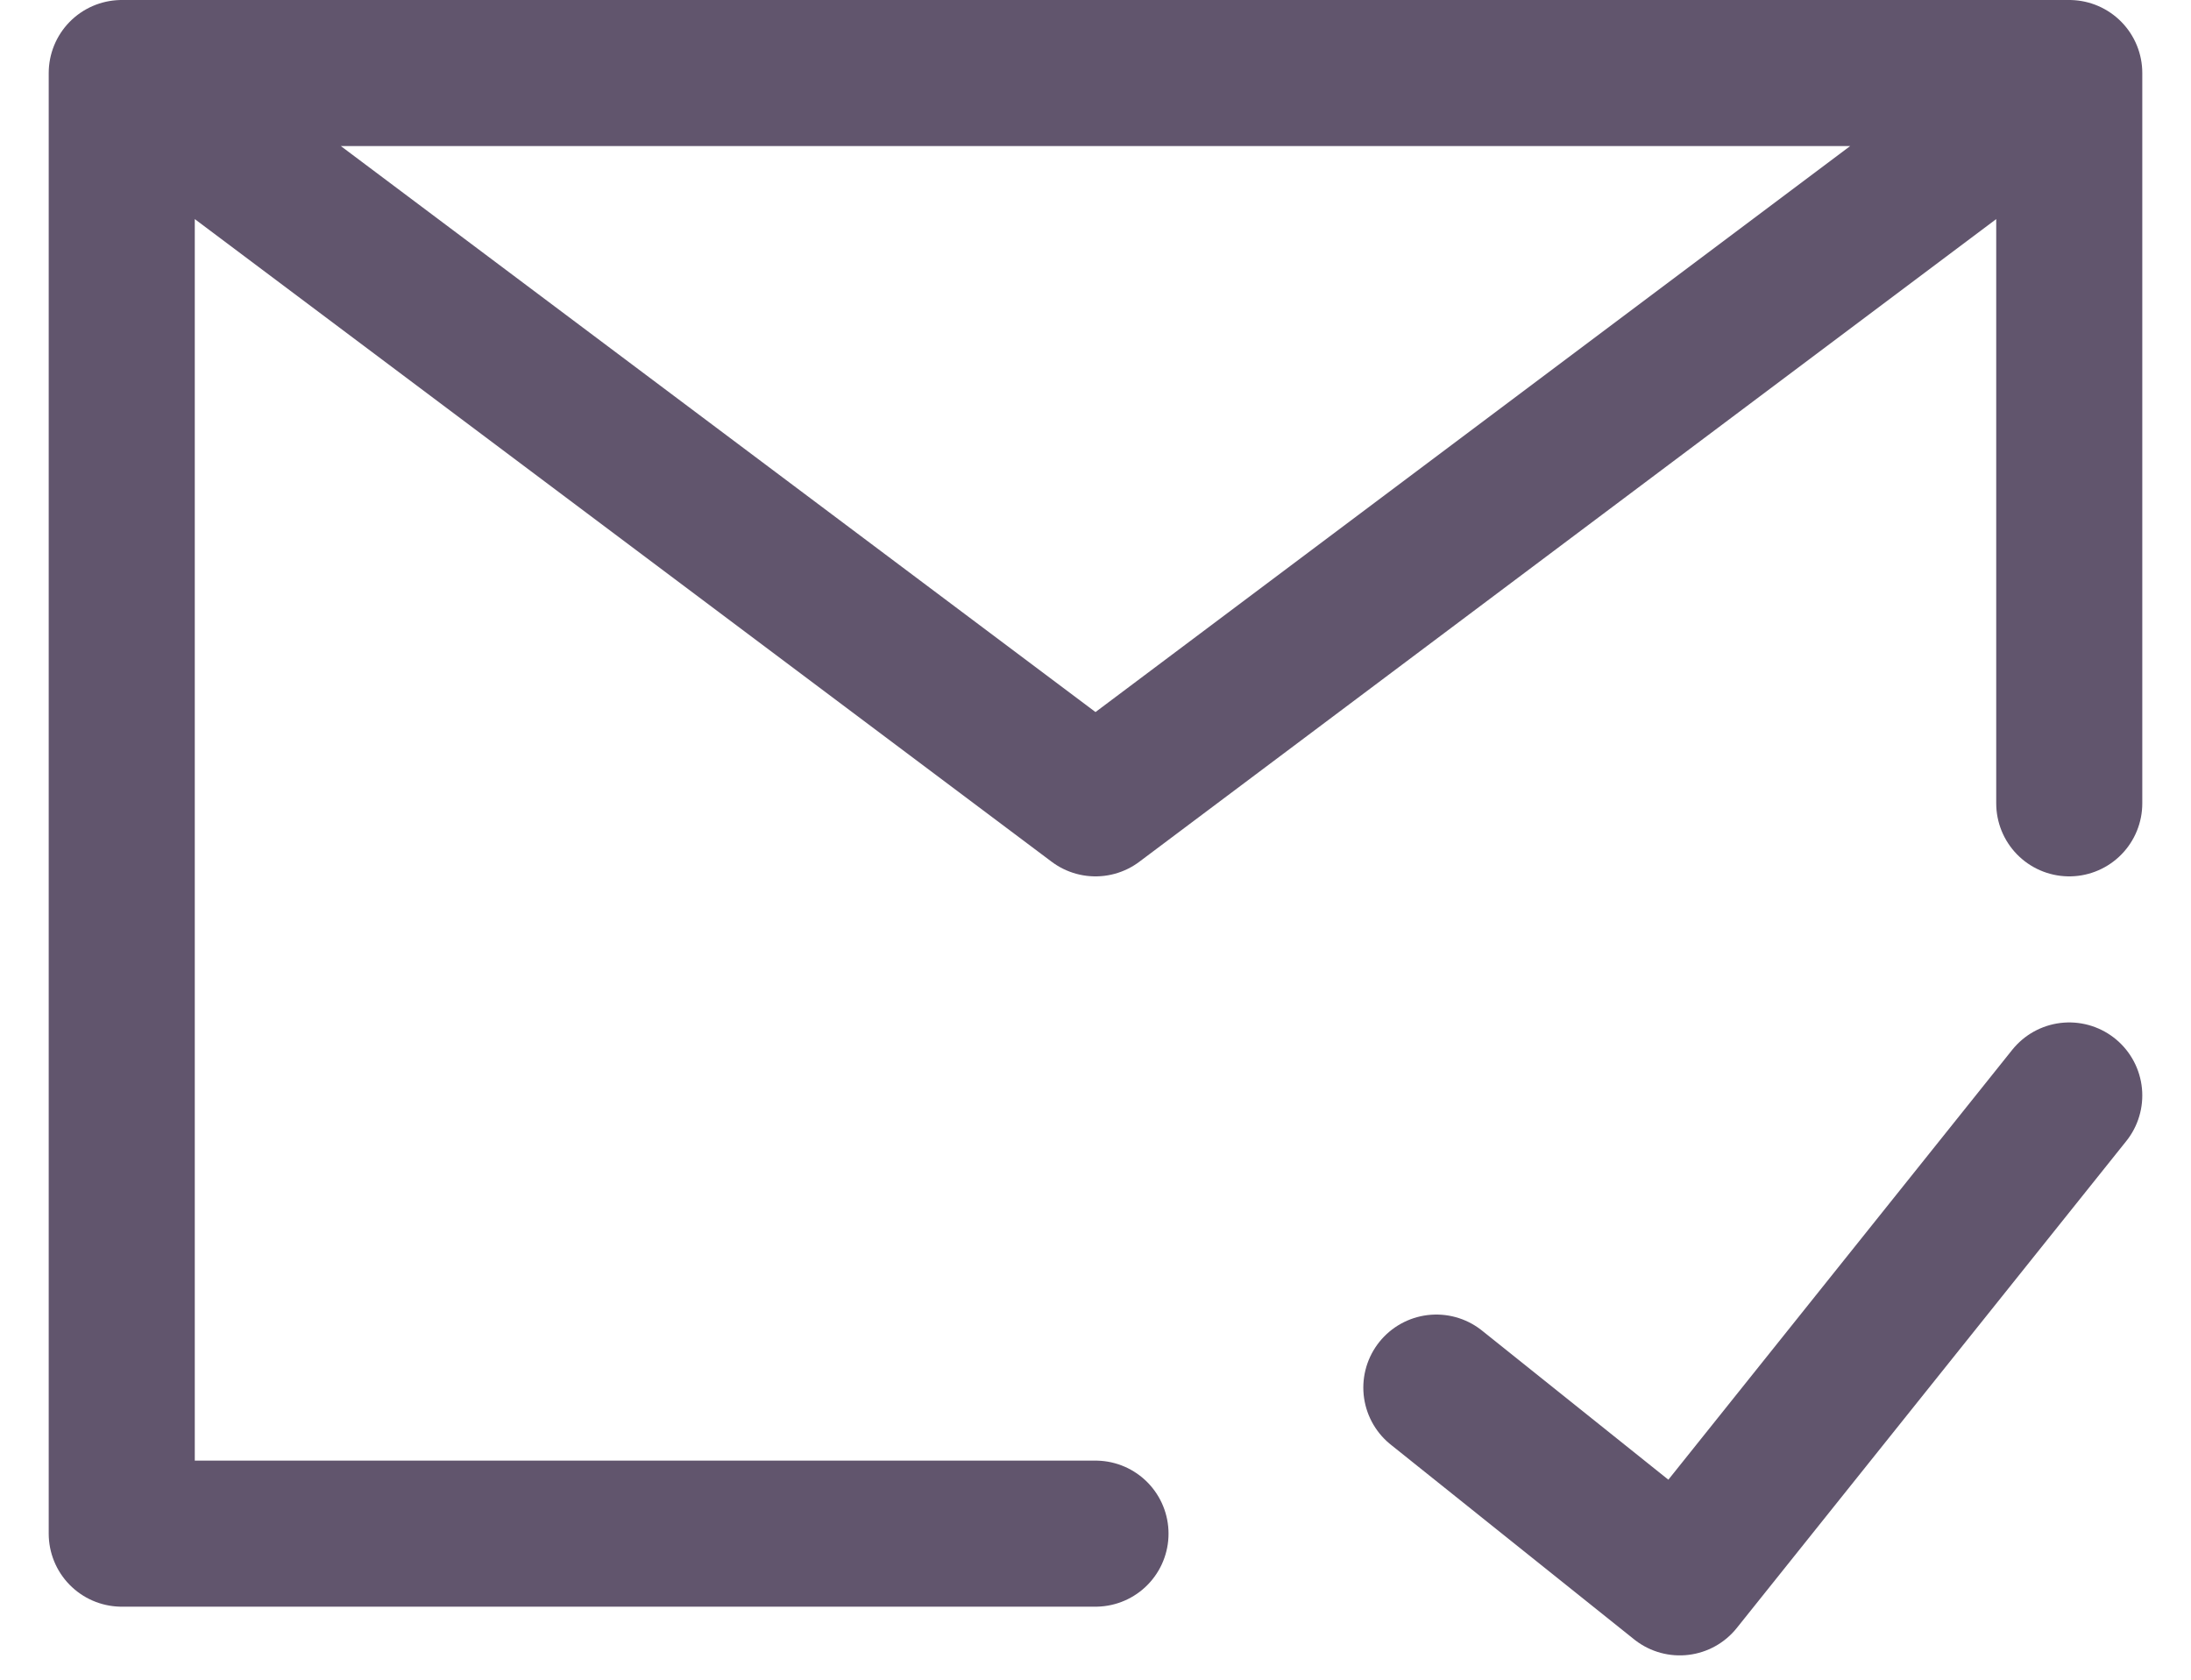
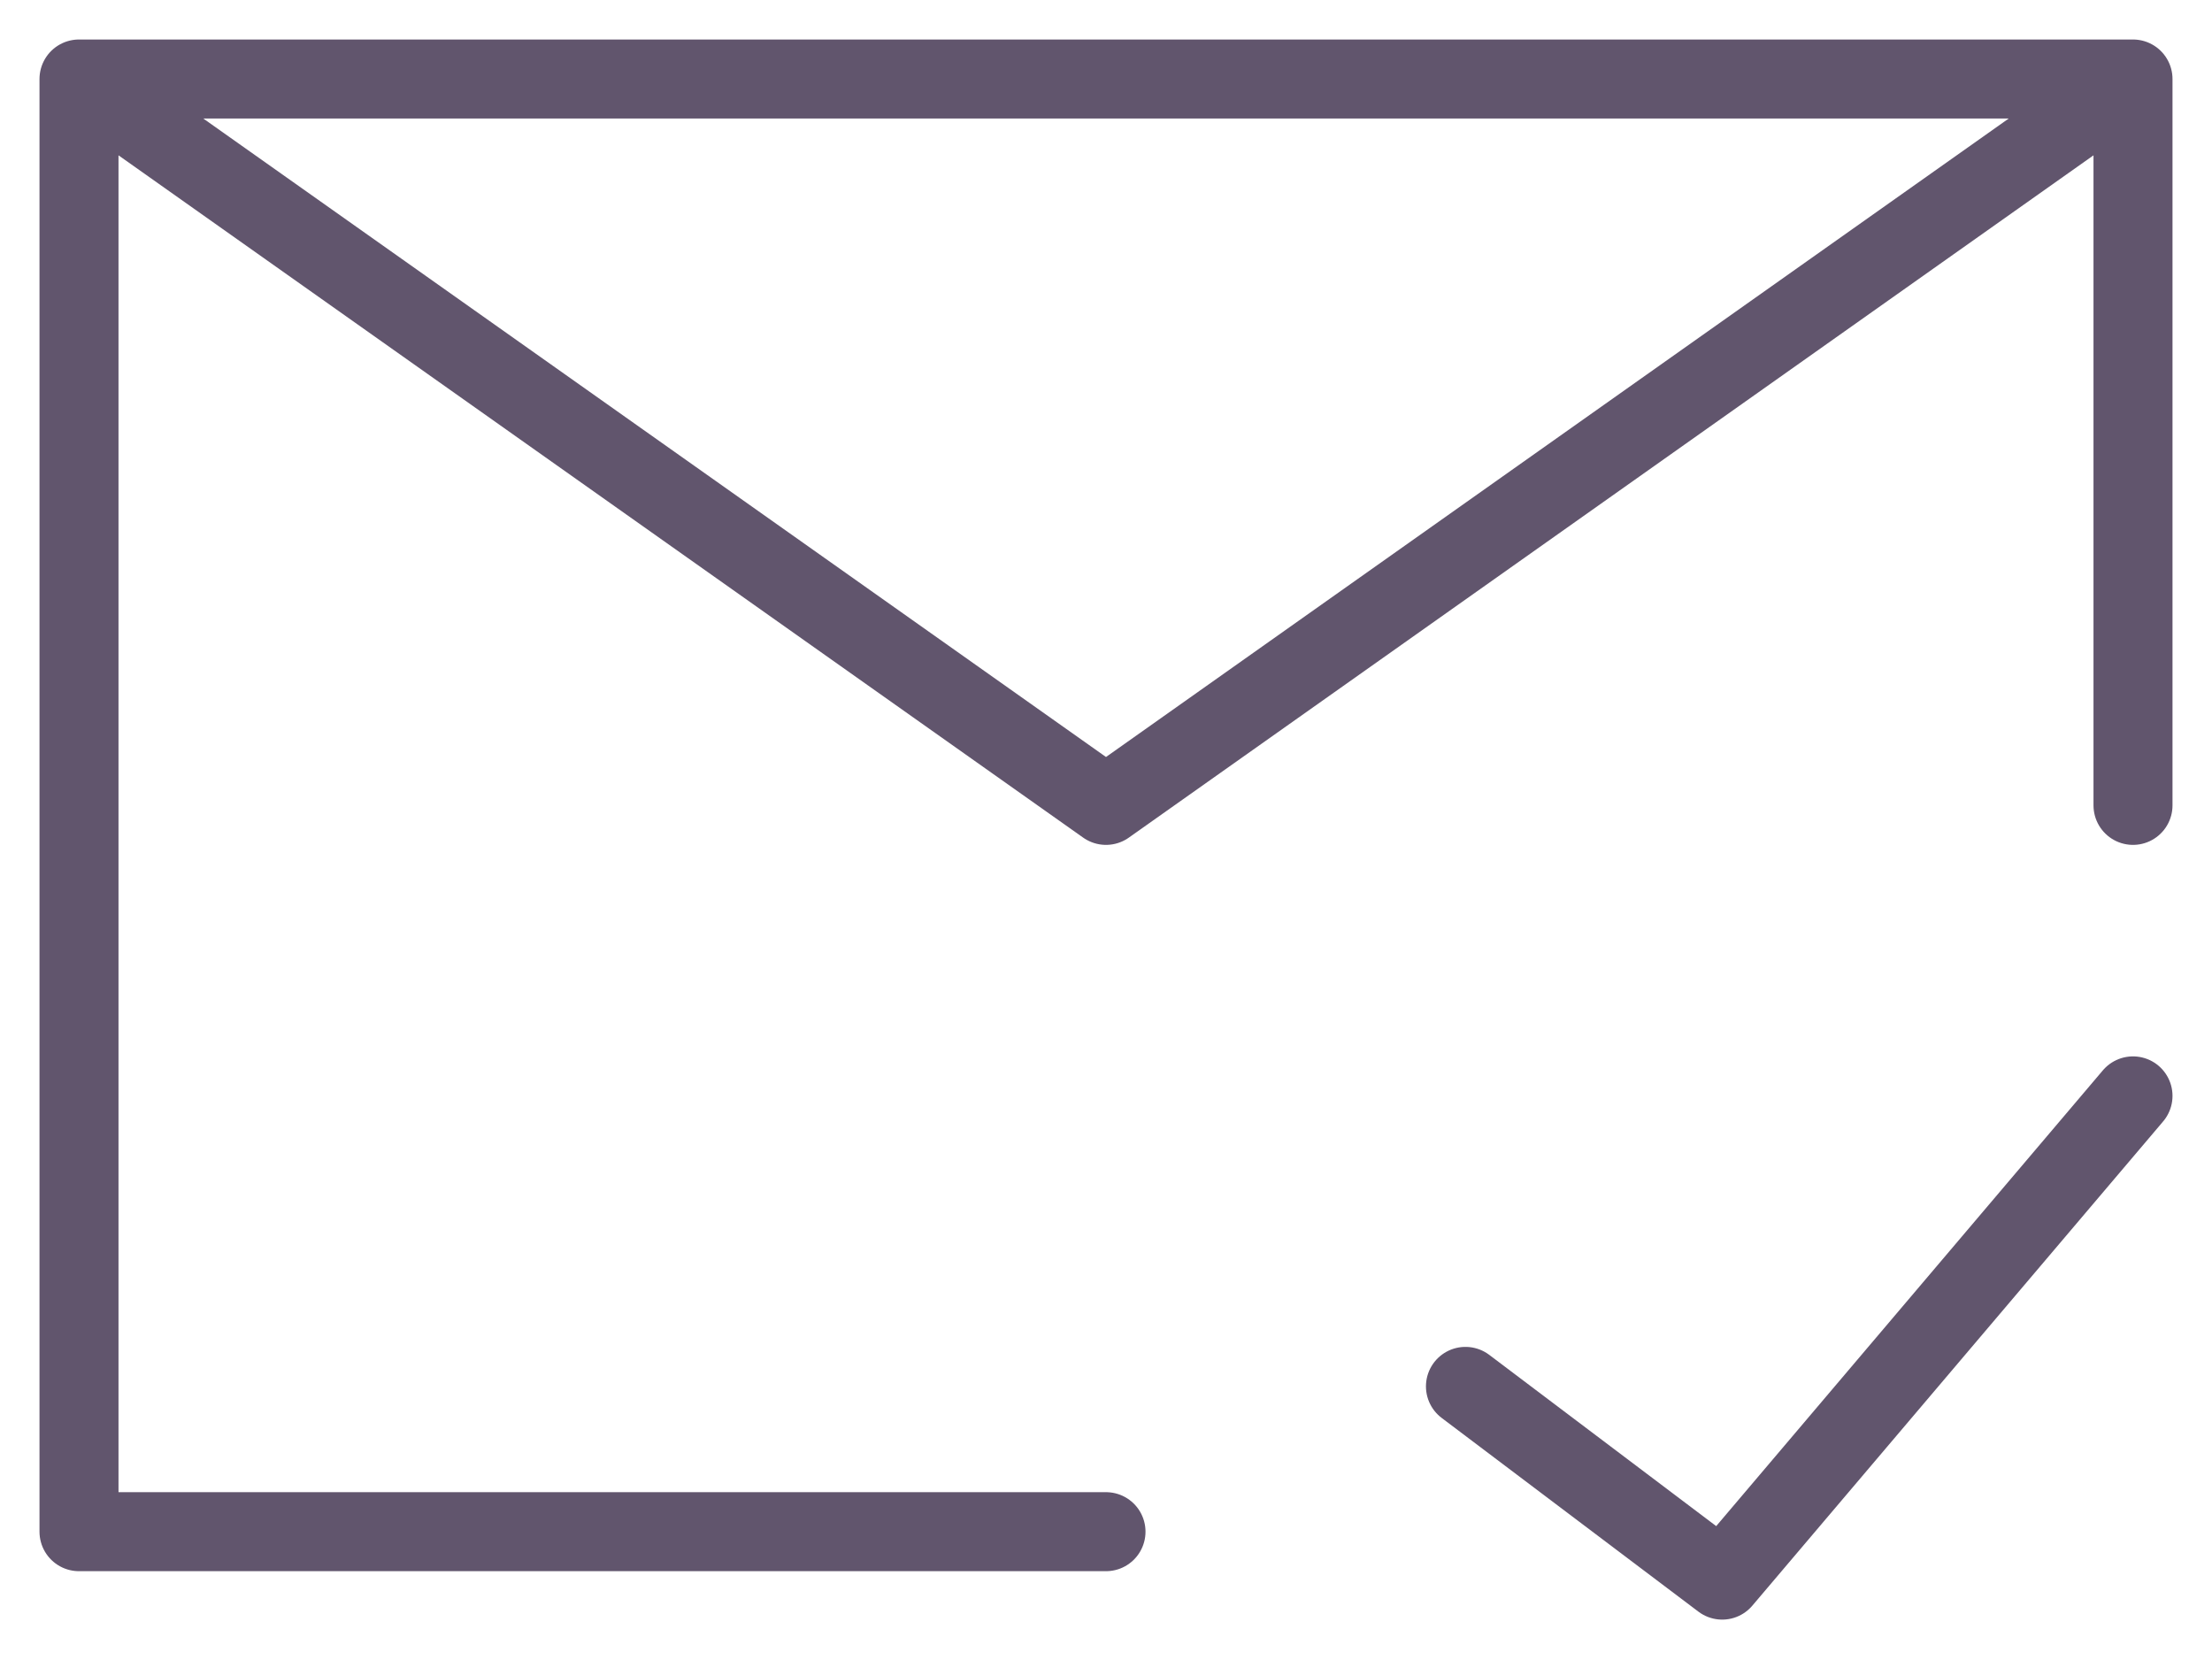
- <svg xmlns="http://www.w3.org/2000/svg" width="30" height="23" viewBox="0 0 30 23" fill="none">
-   <path d="M28.333 11V1M28.333 1L15 11L1.667 1M28.333 1H1.667M1.667 1V21H15M19.667 19L23 21.667L28.333 15" stroke="#61556D" stroke-width="2" stroke-linecap="round" stroke-linejoin="round" />
+ <svg xmlns="http://www.w3.org/2000/svg" width="28" height="21" viewBox="0 0 28 21" fill="none">
+   <path d="M27 10.194V1M27 1L14 10.194L1 1M27 1H1M1 1V19.387H14M18.55 17.548L21.8 20L27 13.871" stroke="#61556D" stroke-linecap="round" stroke-linejoin="round" />
</svg>
